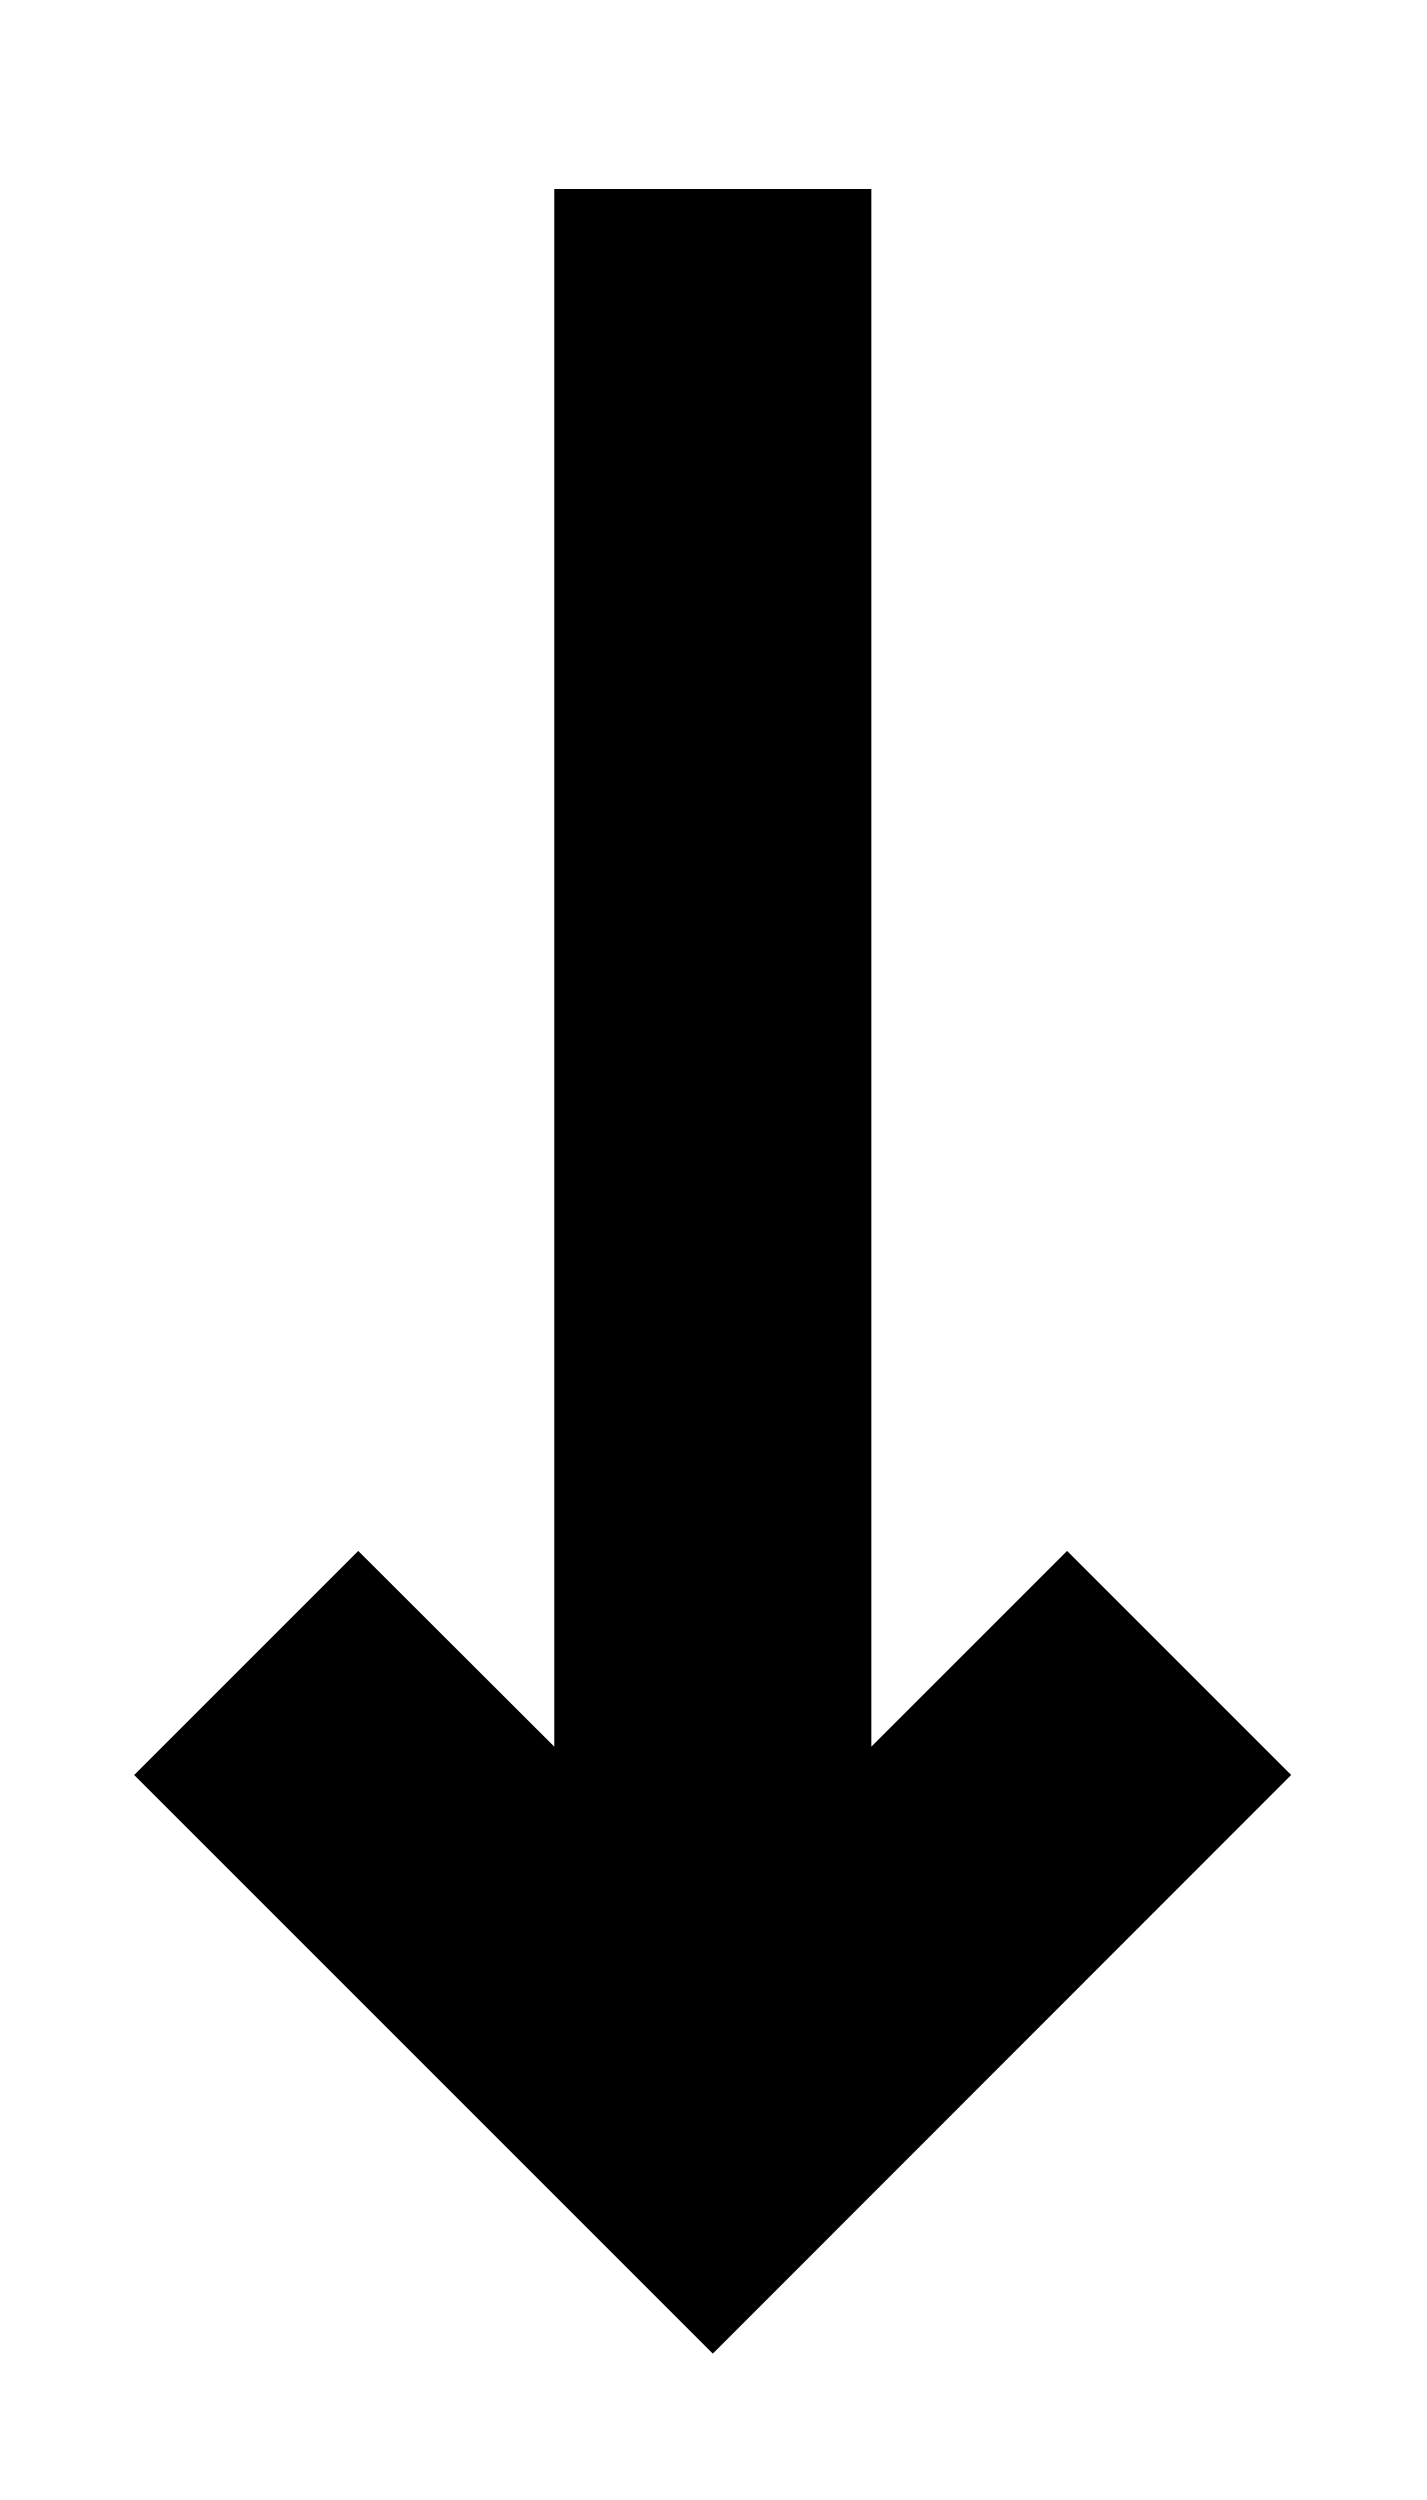
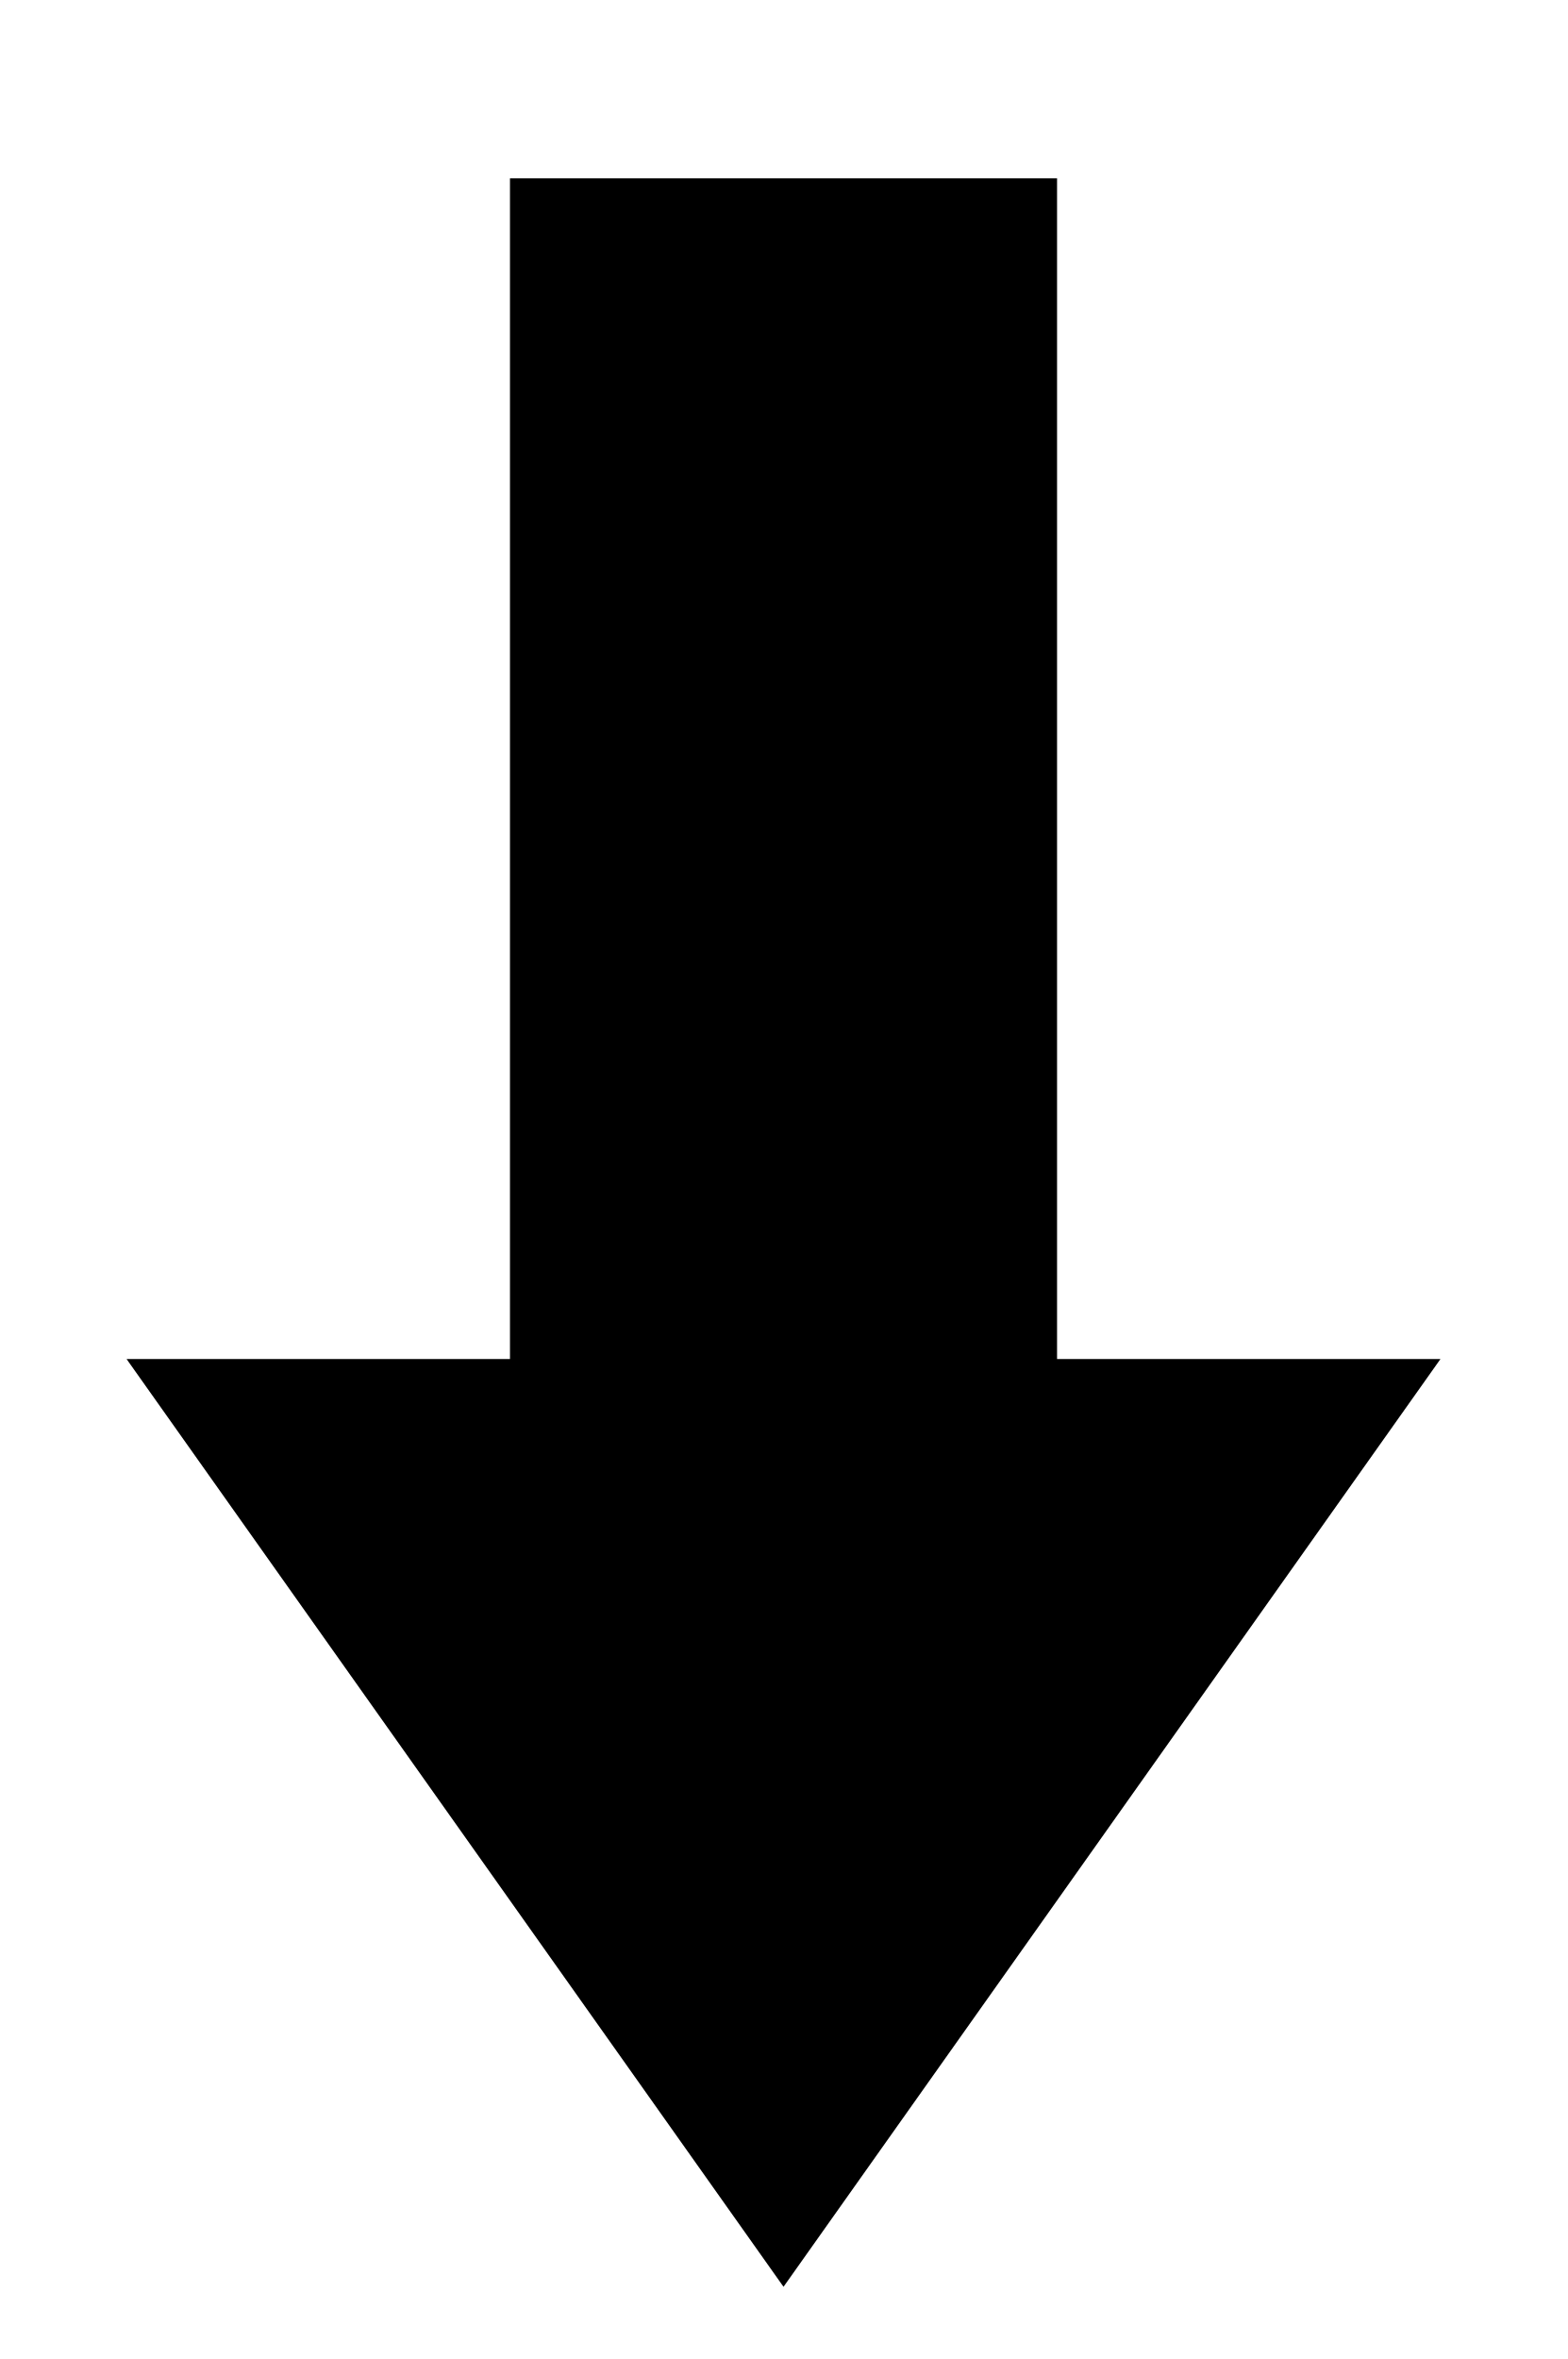
- <svg xmlns="http://www.w3.org/2000/svg" viewBox="0 -760 468 820">
-   <path transform="scale(1,-1)" fill="currentColor" fill-rule="evenodd" d="M285.8 187.1L285.8 698L181.8 698L181.8 187.1L117.5 251.3L44 177.8L233.8 -12L423.5 177.8L350 251.3L285.8 187.1Z" />
+ <svg xmlns="http://www.w3.org/2000/svg" viewBox="0 -760 545 820">
+   <path transform="scale(1,-1)" fill="currentColor" fill-rule="evenodd" d="M177.3 698L177.3 287.6L44 287.6L272.4 -34.9L500.8 287.6L367.5 287.6L367.5 698L177.3 698Z" />
</svg>
